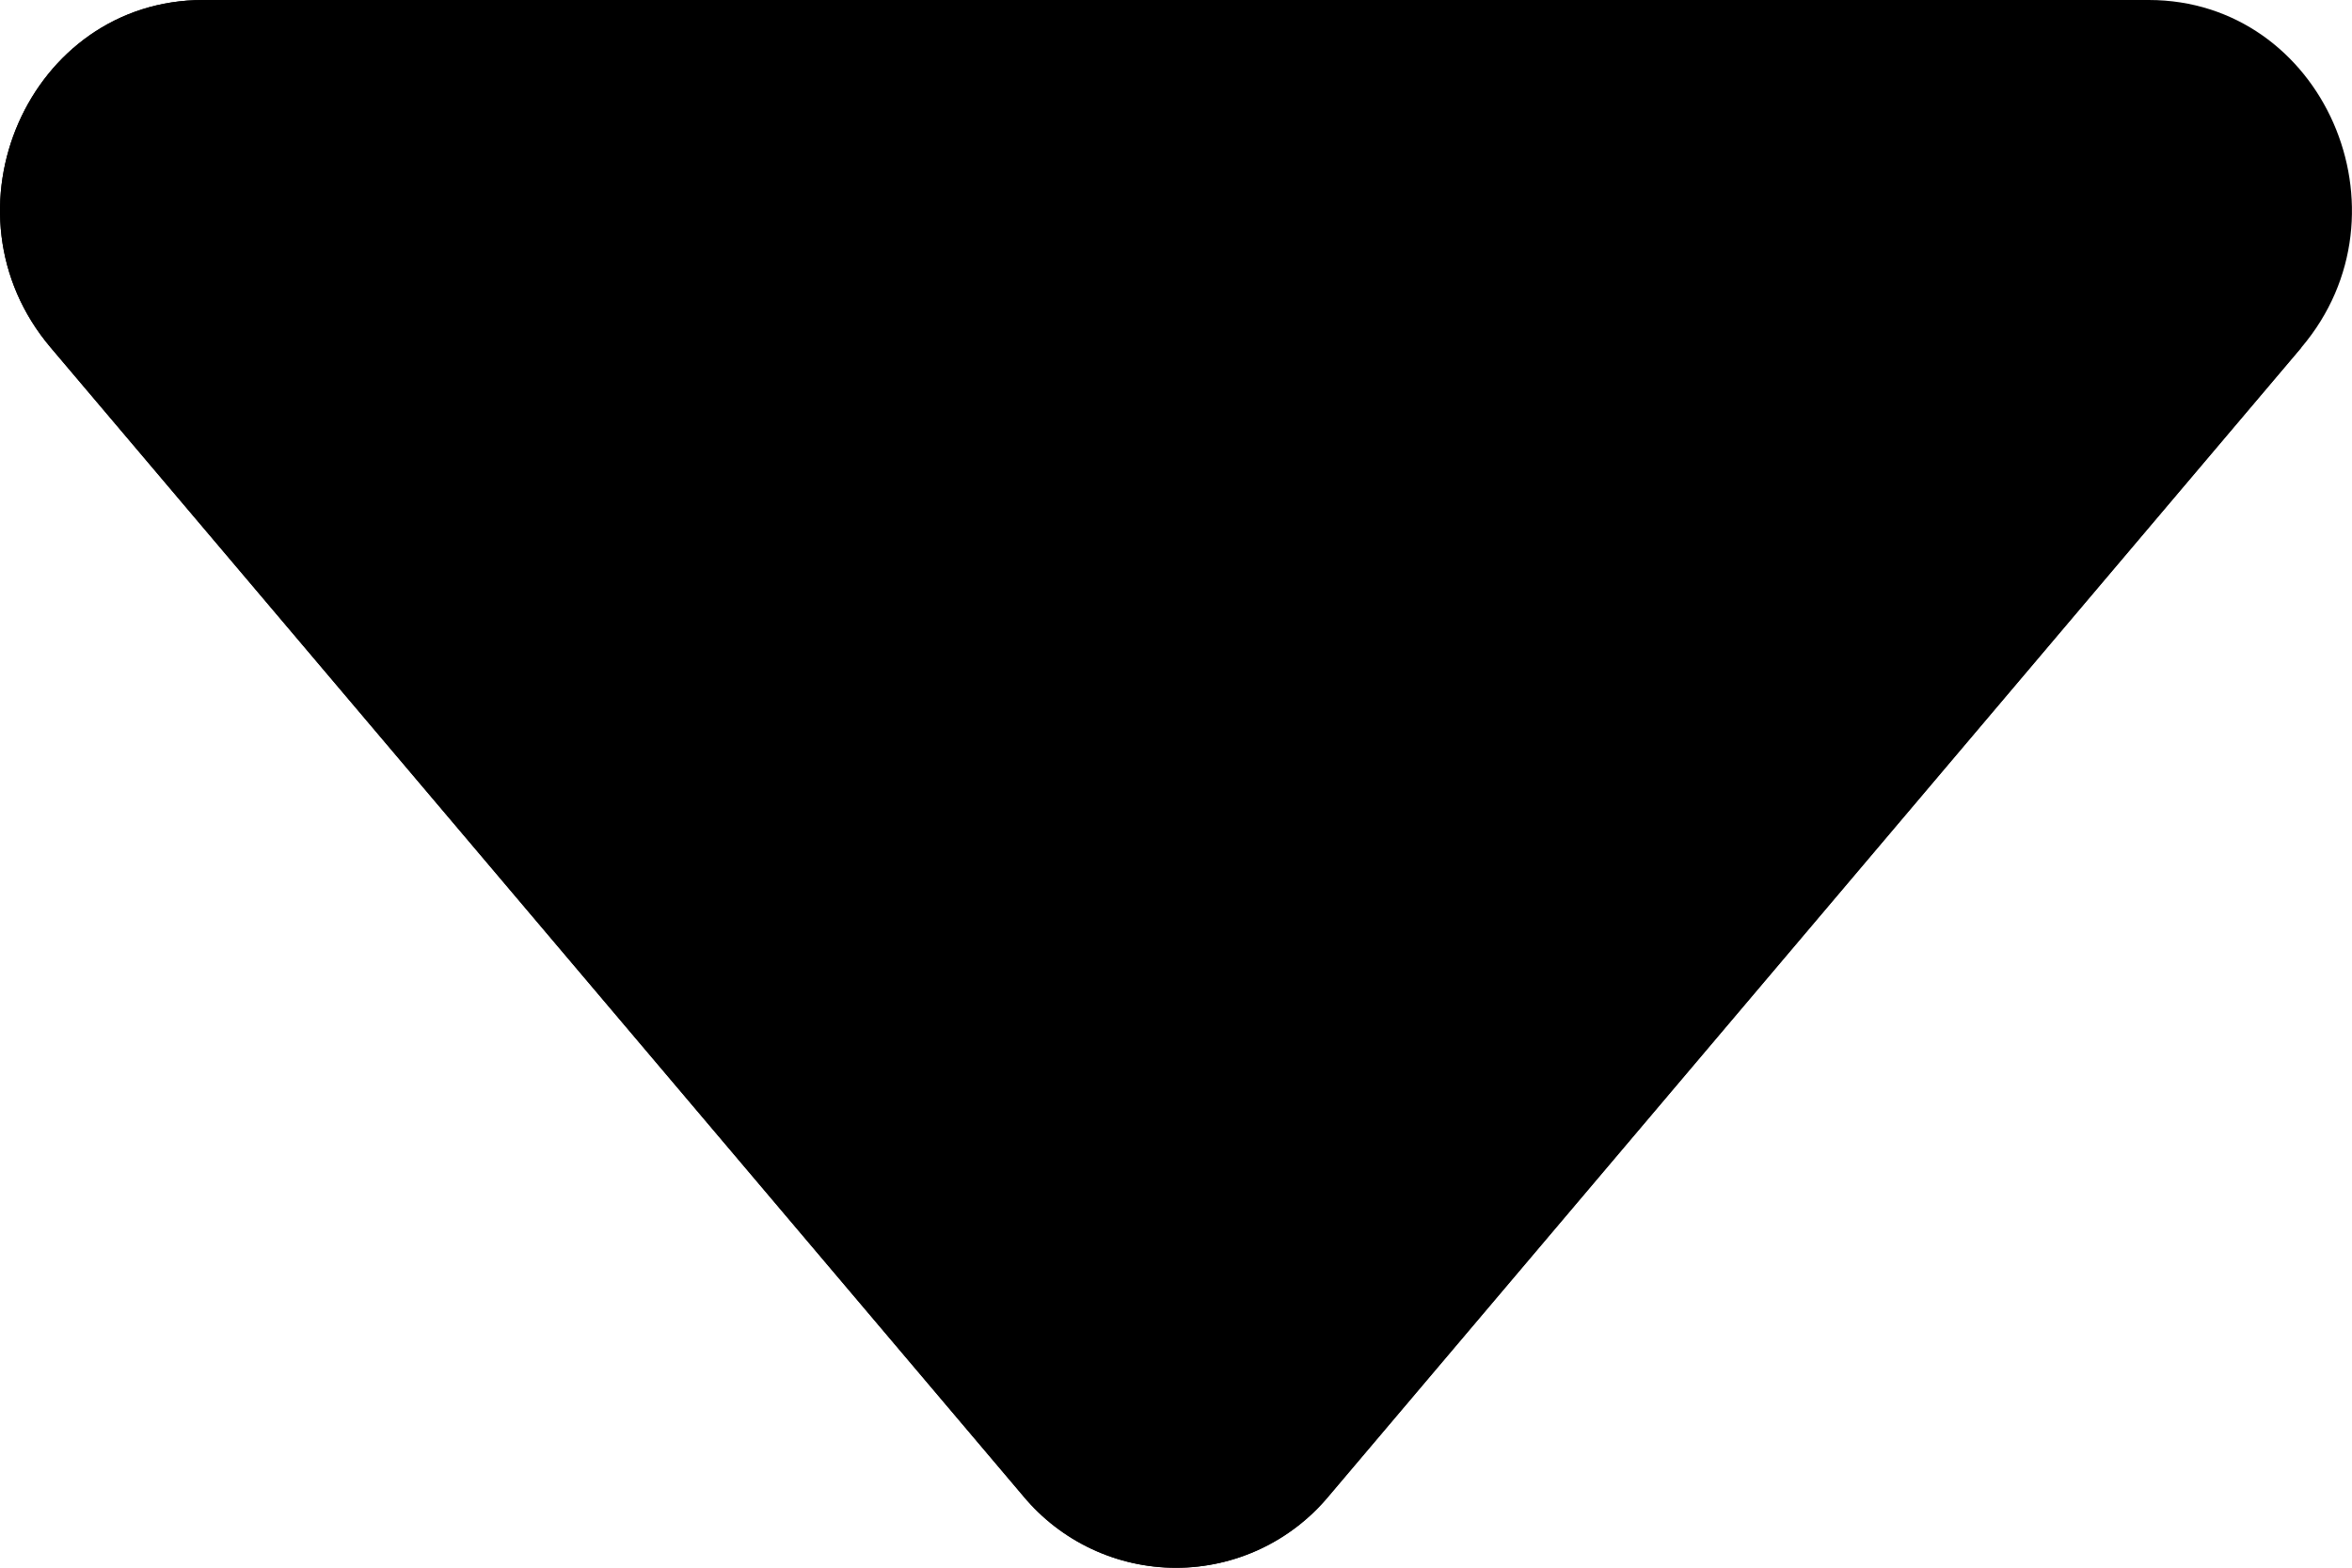
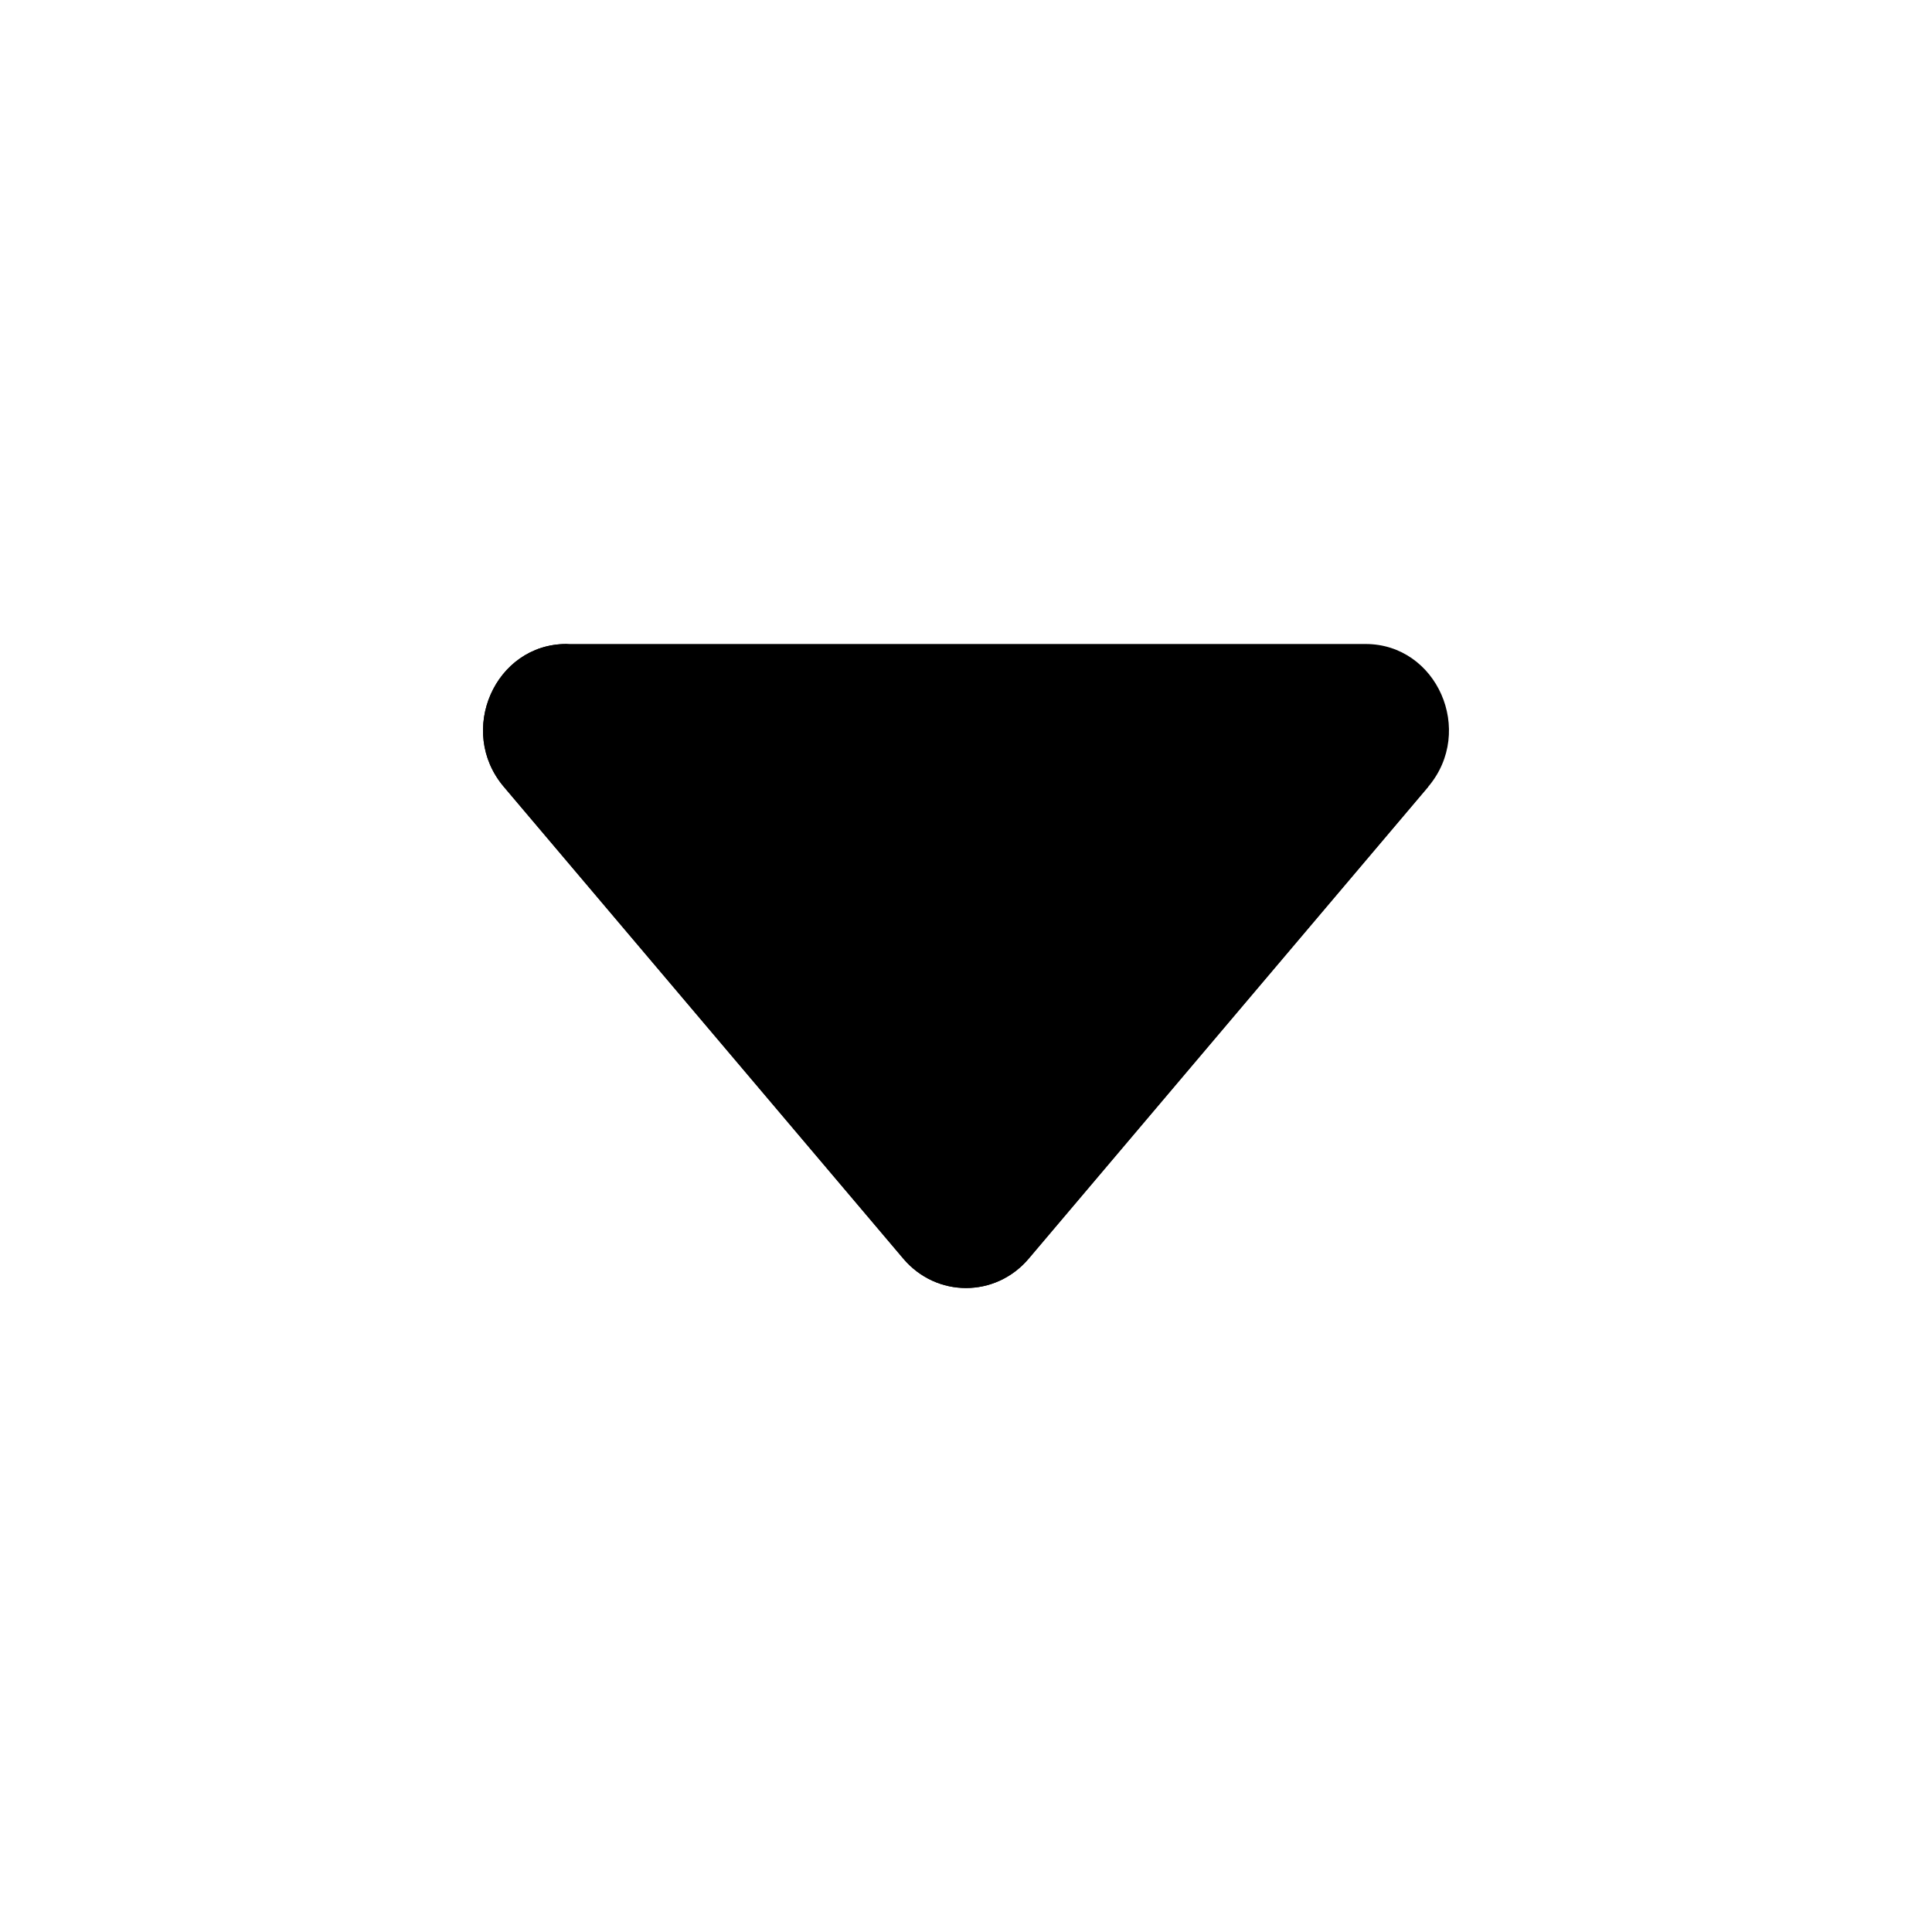
- <svg xmlns="http://www.w3.org/2000/svg" viewBox="0 0 12 8">
-   <path fill-rule="evenodd" d="M1.037 0C.147 0-.327 1.082.258 1.773l4.963 5.862a1.013 1.013 0 0 0 1.558 0l4.963-5.862" clip-rule="evenodd" />
-   <path d="M1.037 0C.147 0-.327 1.082.258 1.773l4.963 5.862a1.013 1.013 0 0 0 1.558 0l4.963-5.862c.585-.69.11-1.773-.779-1.773H1.037z" />
+ <svg xmlns="http://www.w3.org/2000/svg" width="24" height="24" viewBox="0 0 24 24" fill="none">
+   <path fill-rule="evenodd" clip-rule="evenodd" d="M7.037 8C6.148 8 5.673 9.082 6.258 9.773L11.221 15.635C11.633 16.122 12.367 16.122 12.779 15.635L17.742 9.773" fill="black" />
+   <path d="M7.037 8C6.148 8 5.673 9.082 6.258 9.773L11.221 15.635C11.633 16.122 12.367 16.122 12.779 15.635L17.742 9.773C18.327 9.082 17.852 8 16.963 8H7.037Z" fill="black" />
</svg>
